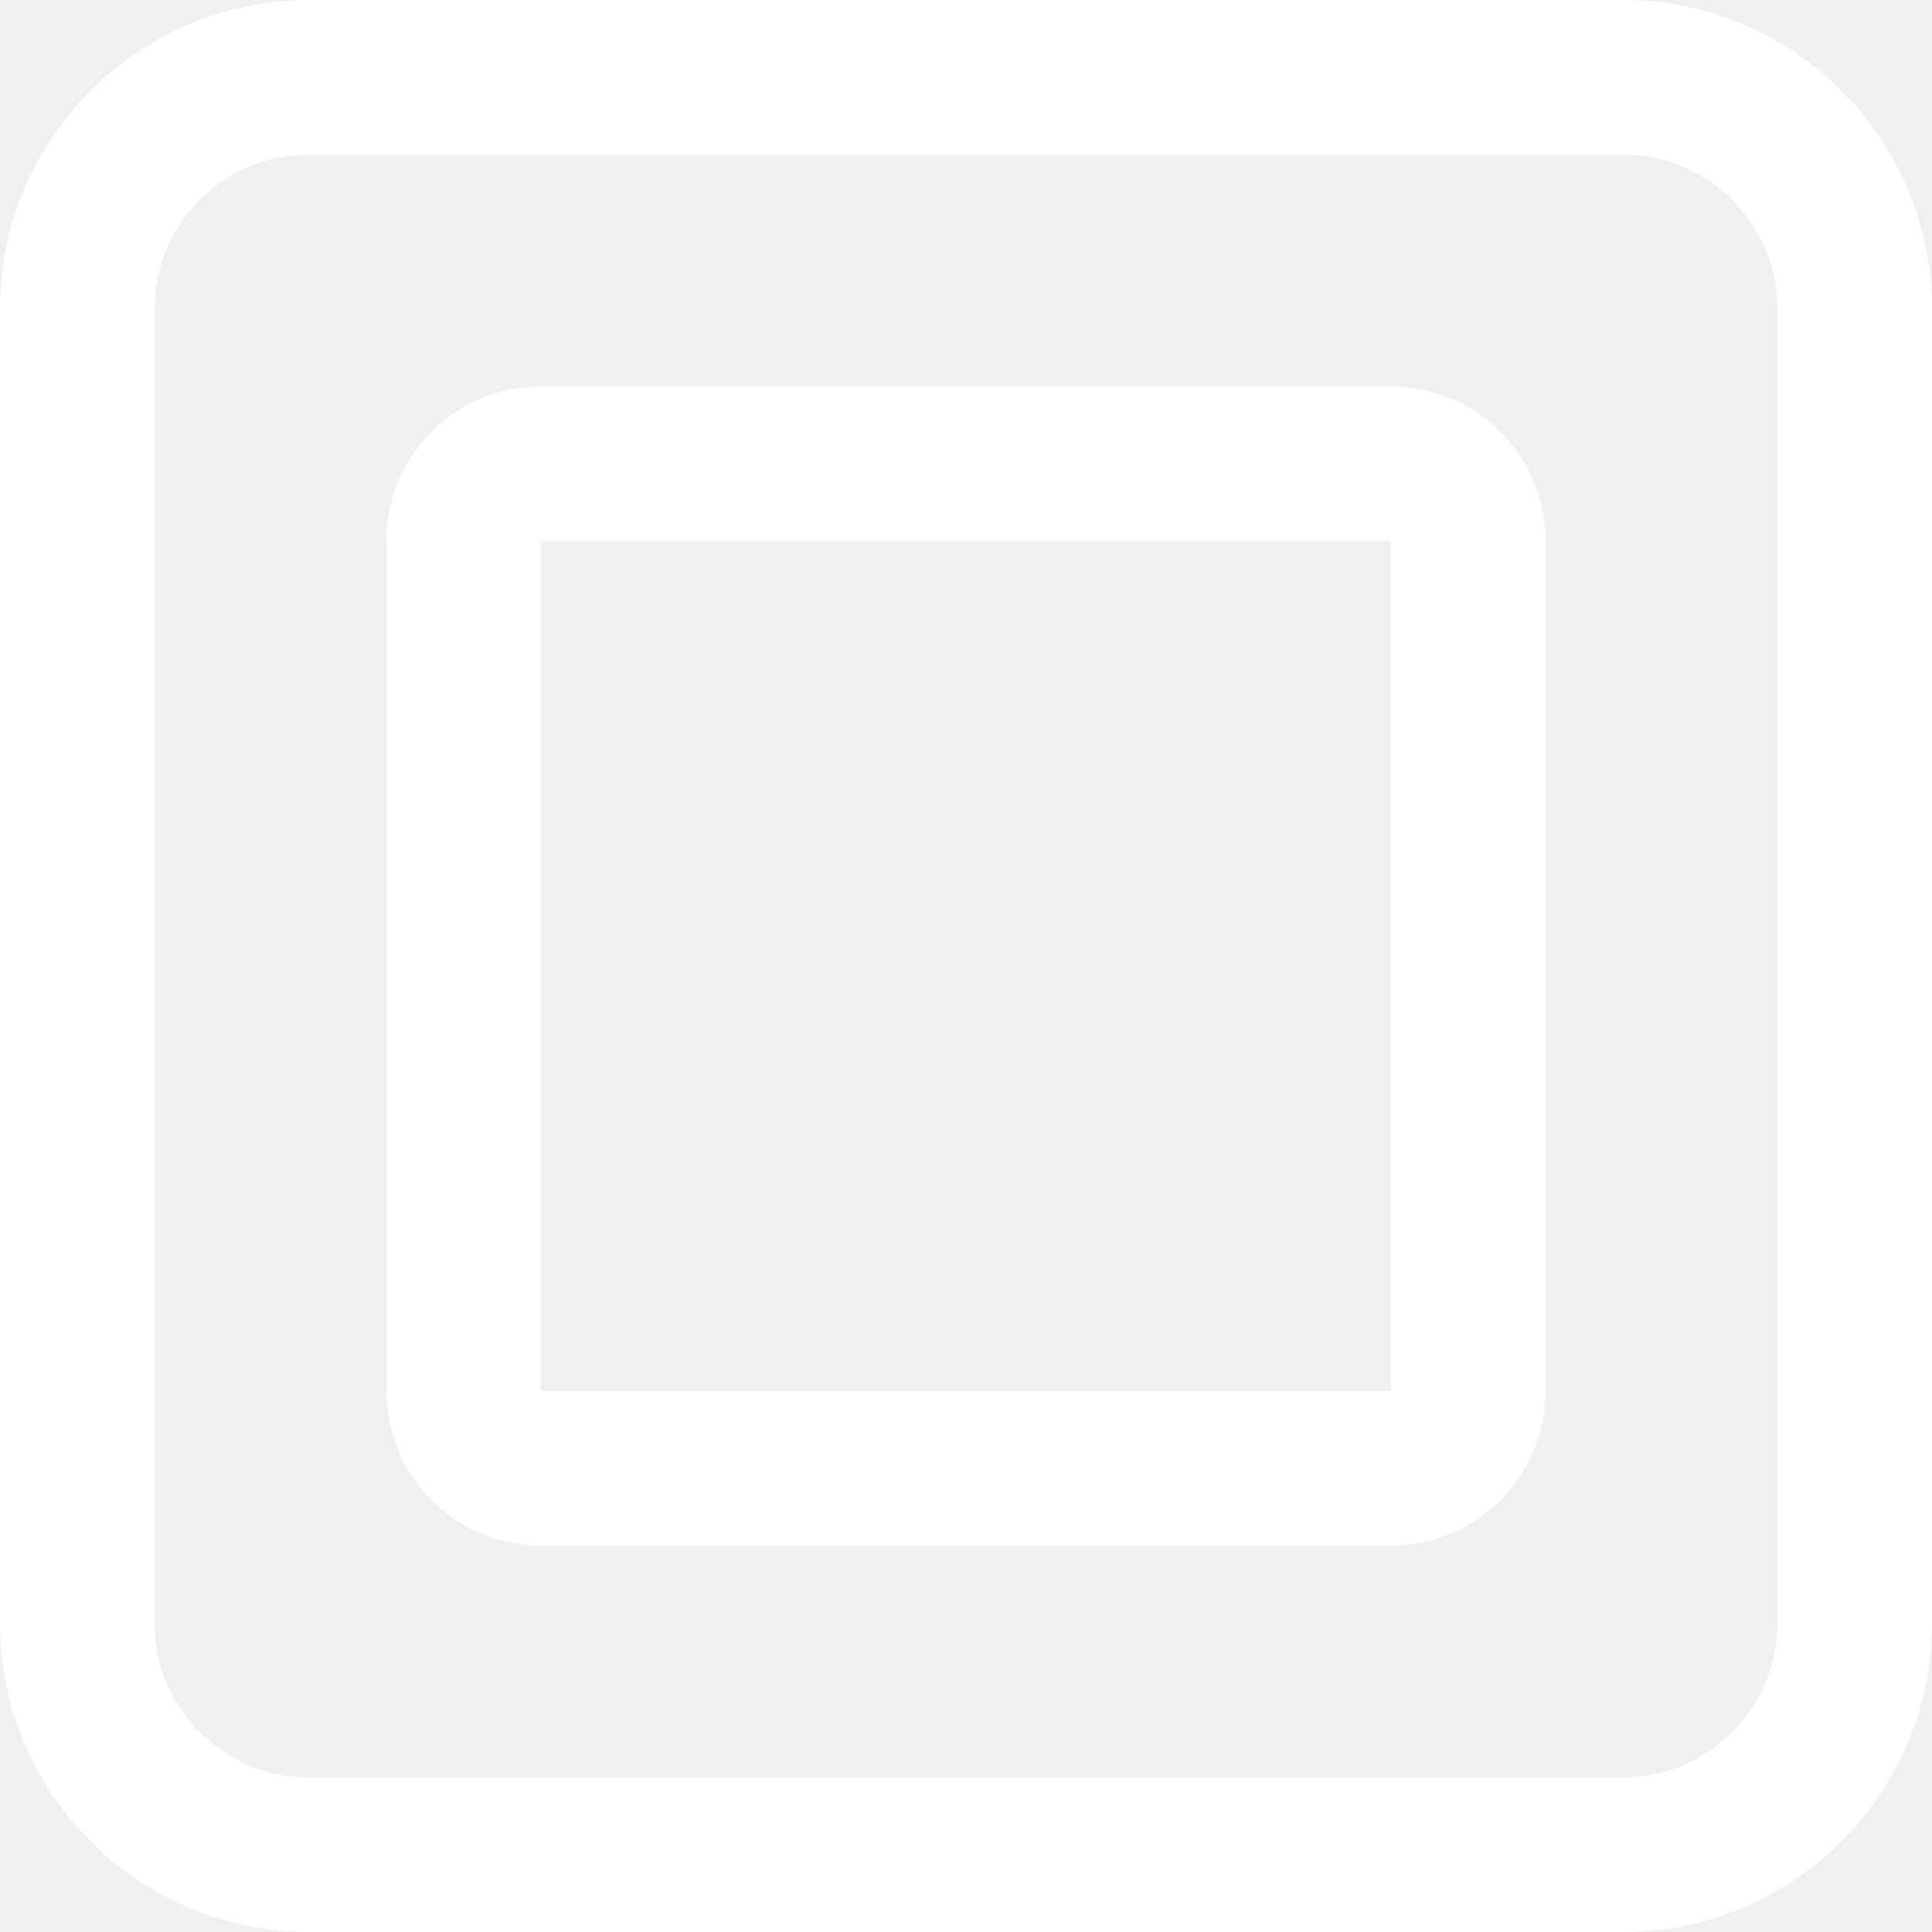
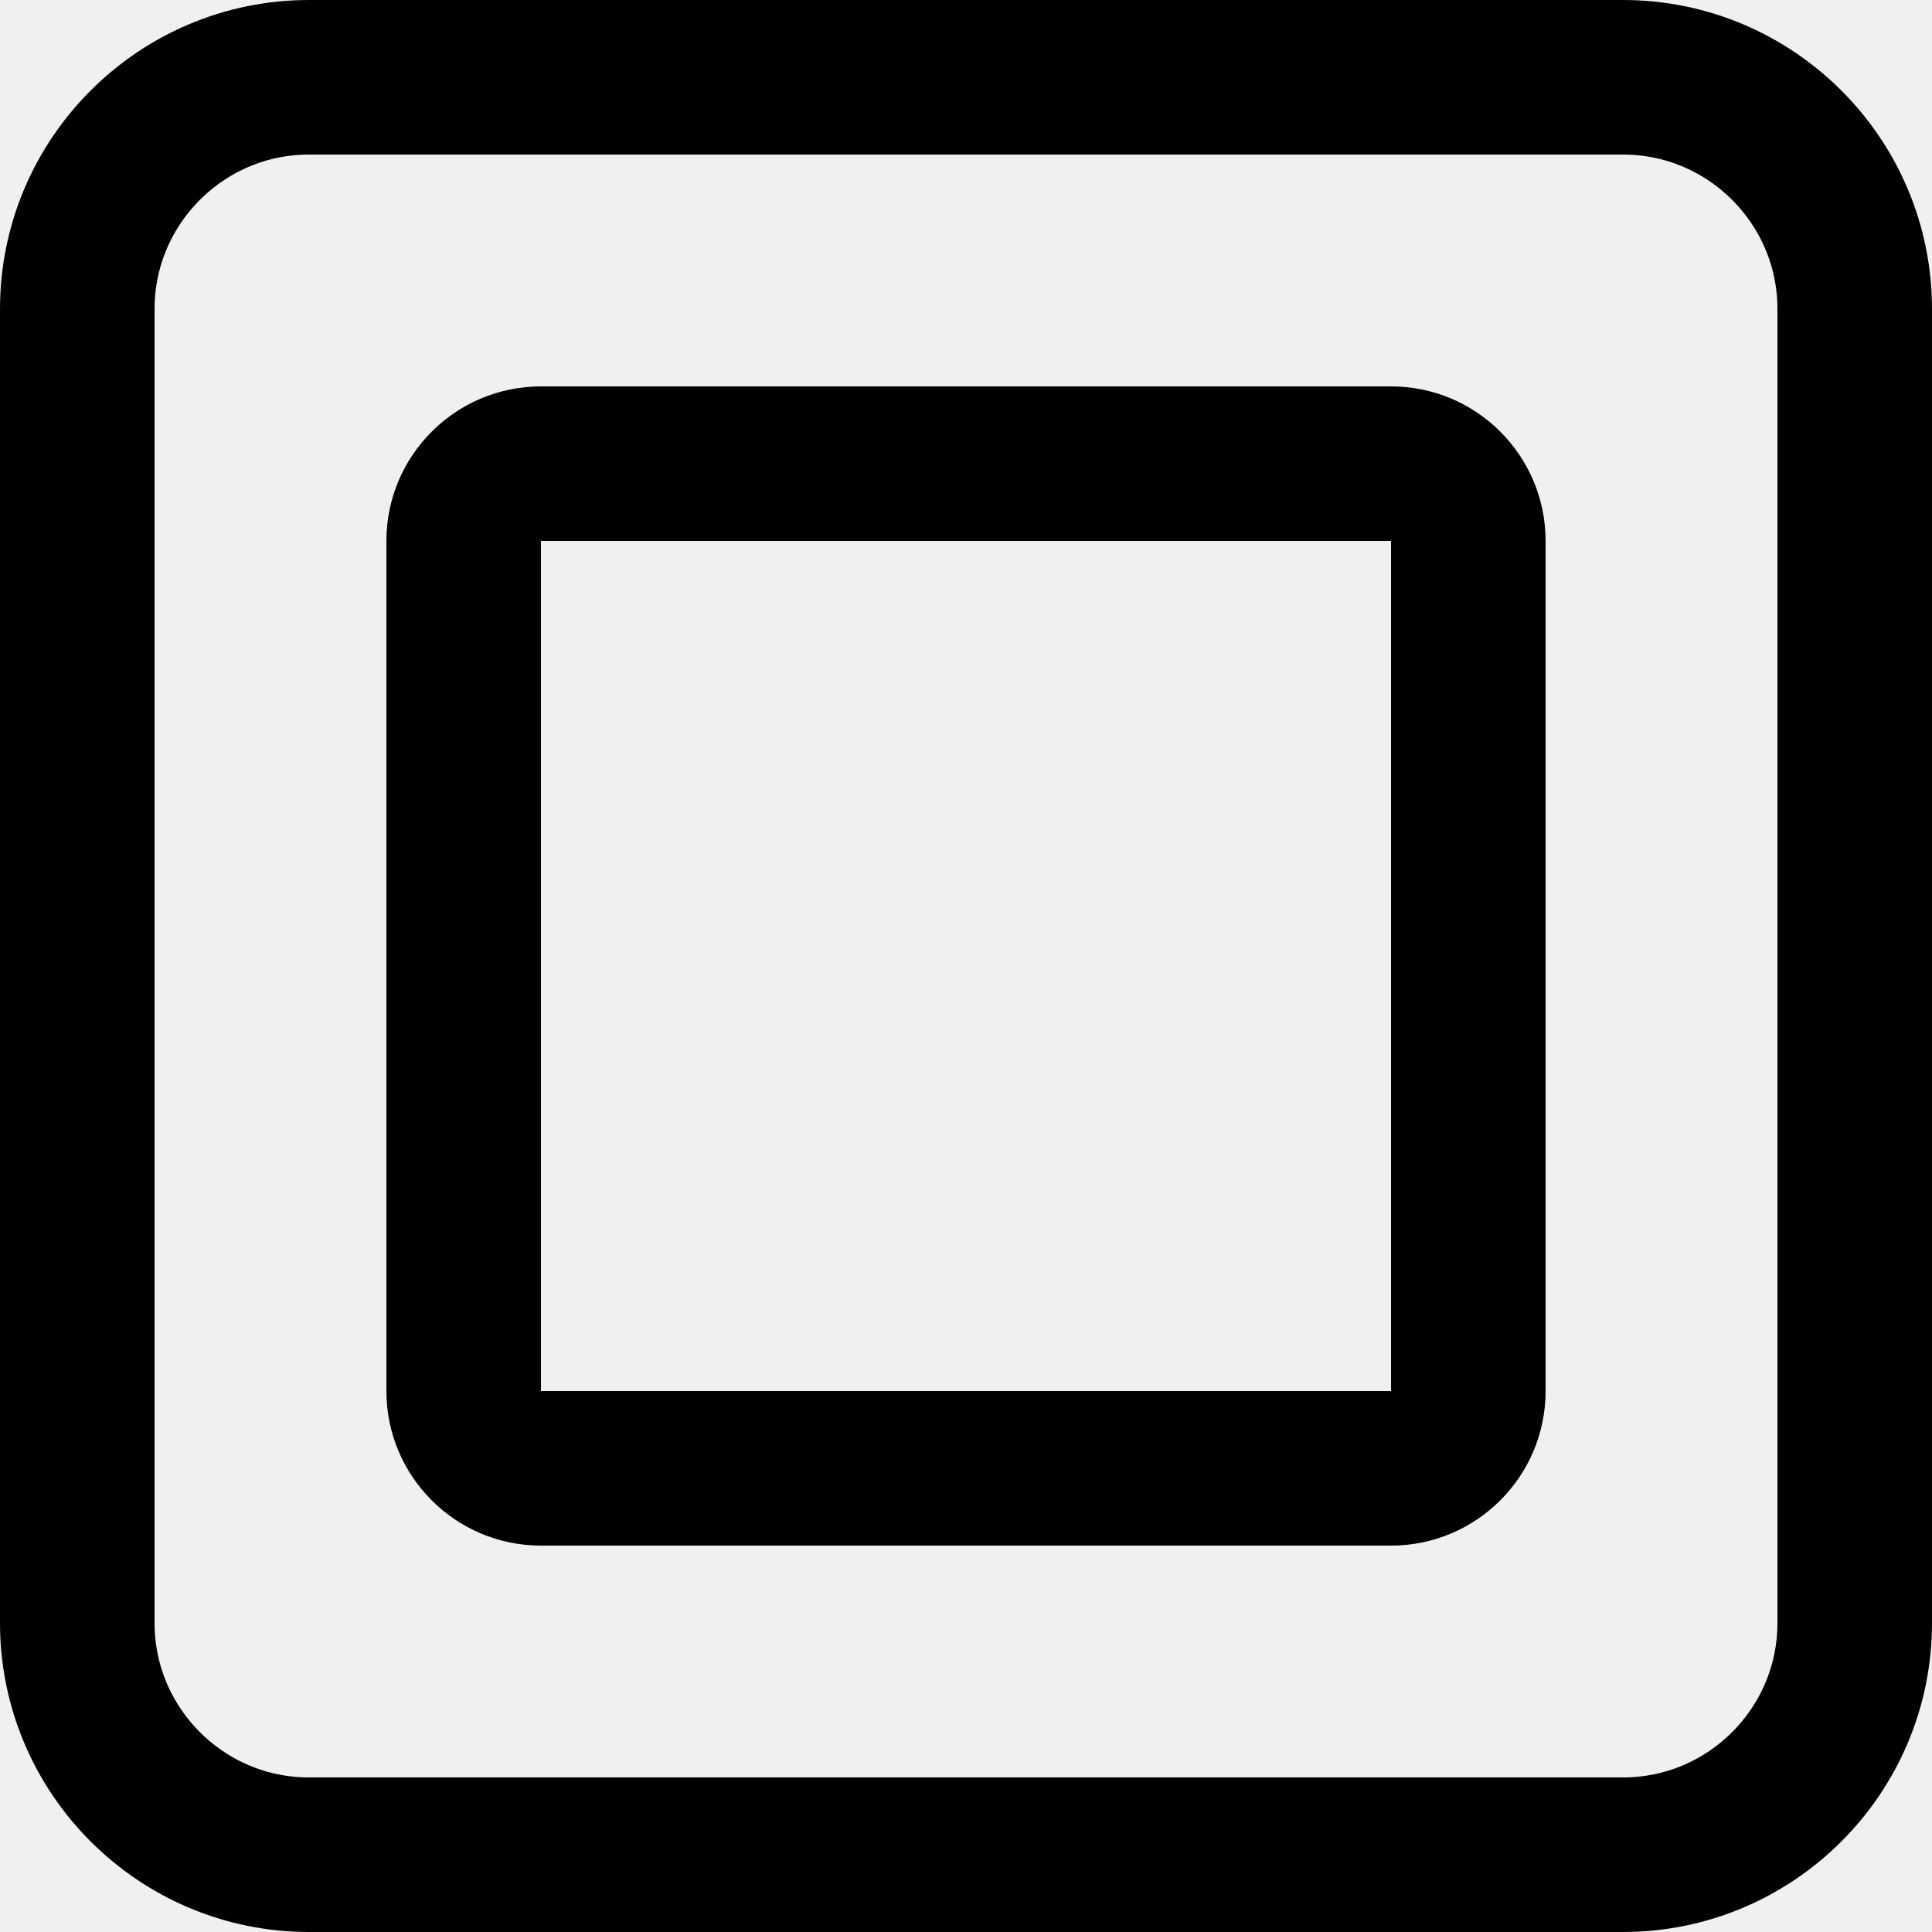
<svg xmlns="http://www.w3.org/2000/svg" xmlns:xlink="http://www.w3.org/1999/xlink" version="1.1" height="50" width="50">
  <defs>
    <path id="path-0" opacity="1" fill-rule="evenodd" d="M8,0 L42,0 C46.415,0 50,3.585 50,8 L50,42 C50,46.415 46.415,50 42,50 L8,50 C3.585,50 8.881784197001252e-16,46.415 0,42 L0,8 C0,3.585 3.585,8.881784197001252e-16 8,0Z" />
    <mask id="mask-1" maskUnits="userSpaceOnUse" maskContentUnits="userSpaceOnUse">
      <rect opacity="1" x="0" y="0" width="50" height="50" fill="black" />
      <use xlink:href="#path-0" fill="white" />
    </mask>
    <path id="path-2" opacity="1" fill-rule="evenodd" d="M14,10 L36,10 C38.208,10 40,11.792 40,14 L40,36 C40,38.208 38.208,40 36,40 L14,40 C11.792,40 10,38.208 10,36 L10,14 C10,11.792 11.792,10 14,10Z" />
    <mask id="mask-3" maskUnits="userSpaceOnUse" maskContentUnits="userSpaceOnUse">
      <rect opacity="1" x="0" y="0" width="50" height="50" fill="black" />
      <use xlink:href="#path-2" fill="white" />
    </mask>
  </defs>
  <g opacity="1">
    <g opacity="1">
-       <use xlink:href="#path-0" fill-opacity="0" stroke="rgb(255,255,255)" stroke-opacity="1" stroke-width="8" stroke-linecap="butt" stroke-linejoin="miter" mask="url(#mask-1)" />
+       <use xlink:href="#path-0" fill-opacity="0" stroke="rgb(0,0,0)" stroke-opacity="1" stroke-width="8" stroke-linecap="butt" stroke-linejoin="miter" mask="url(#mask-1)" />
    </g>
    <g opacity="1">
-       <use xlink:href="#path-2" fill-opacity="0" stroke="rgb(255,255,255)" stroke-opacity="1" stroke-width="8" stroke-linecap="butt" stroke-linejoin="miter" mask="url(#mask-3)" />
+       <use xlink:href="#path-2" fill-opacity="0" stroke="rgb(0,0,0)" stroke-opacity="1" stroke-width="8" stroke-linecap="butt" stroke-linejoin="miter" mask="url(#mask-3)" />
    </g>
  </g>
</svg>
